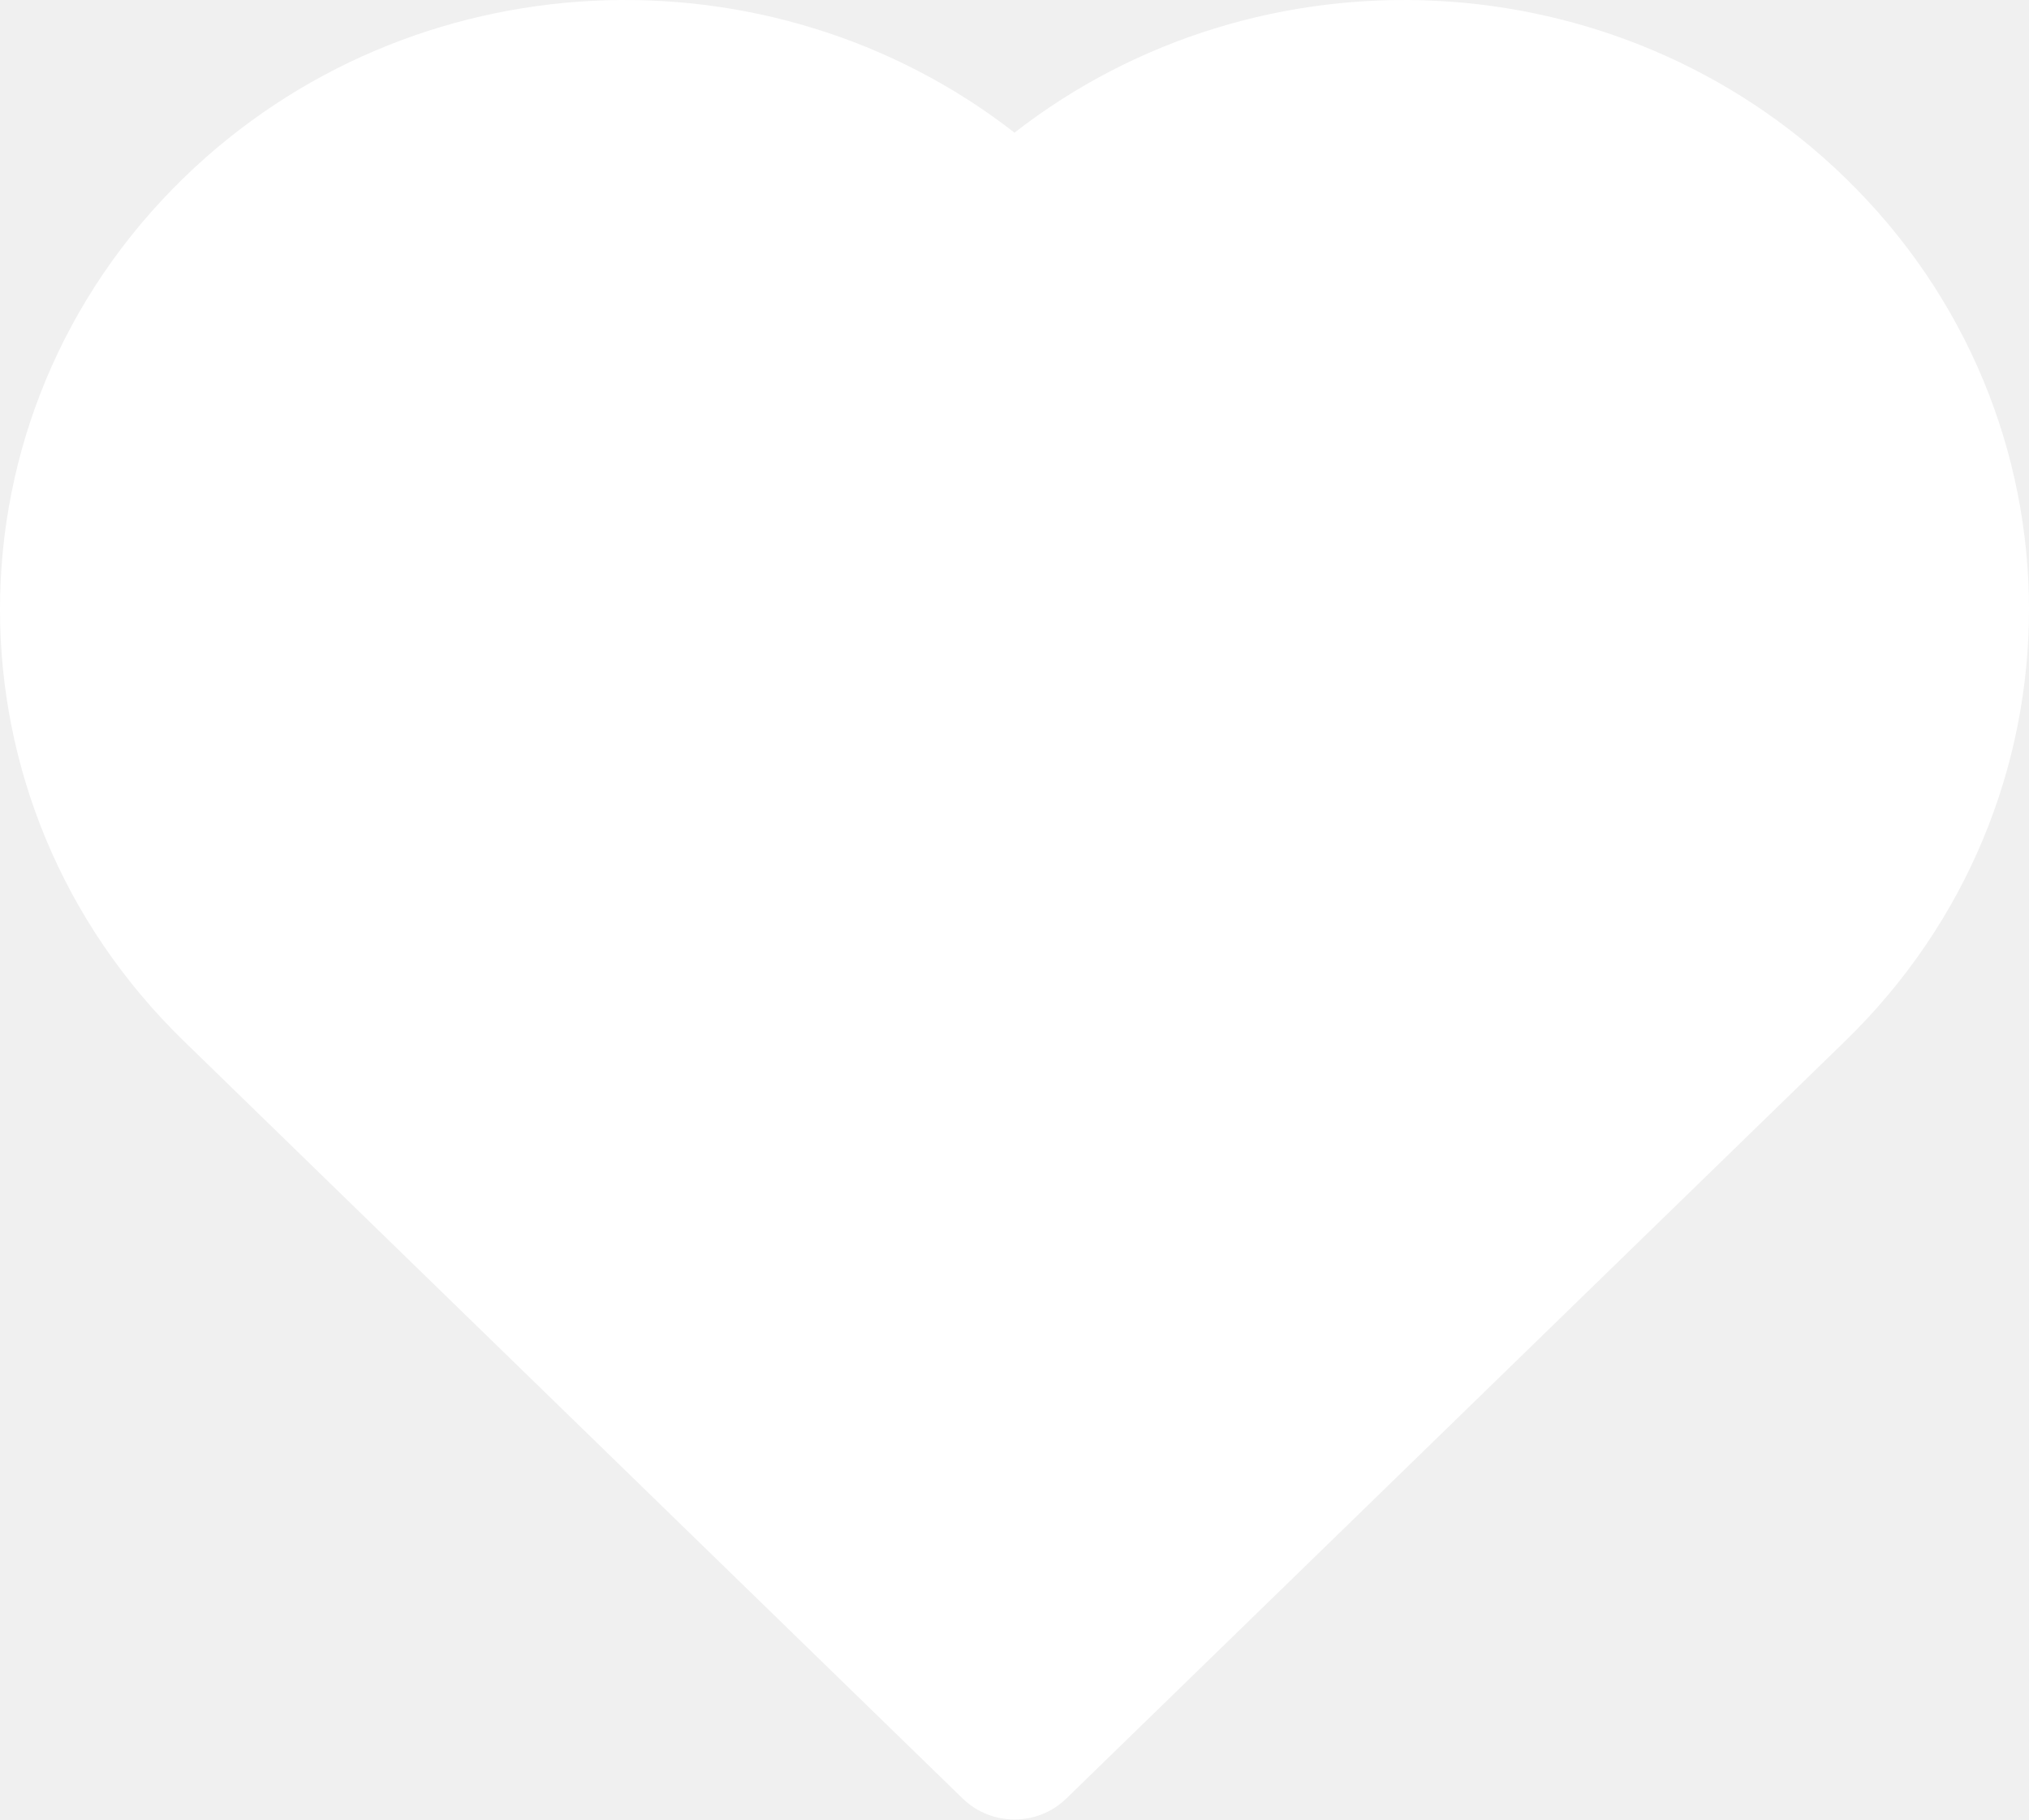
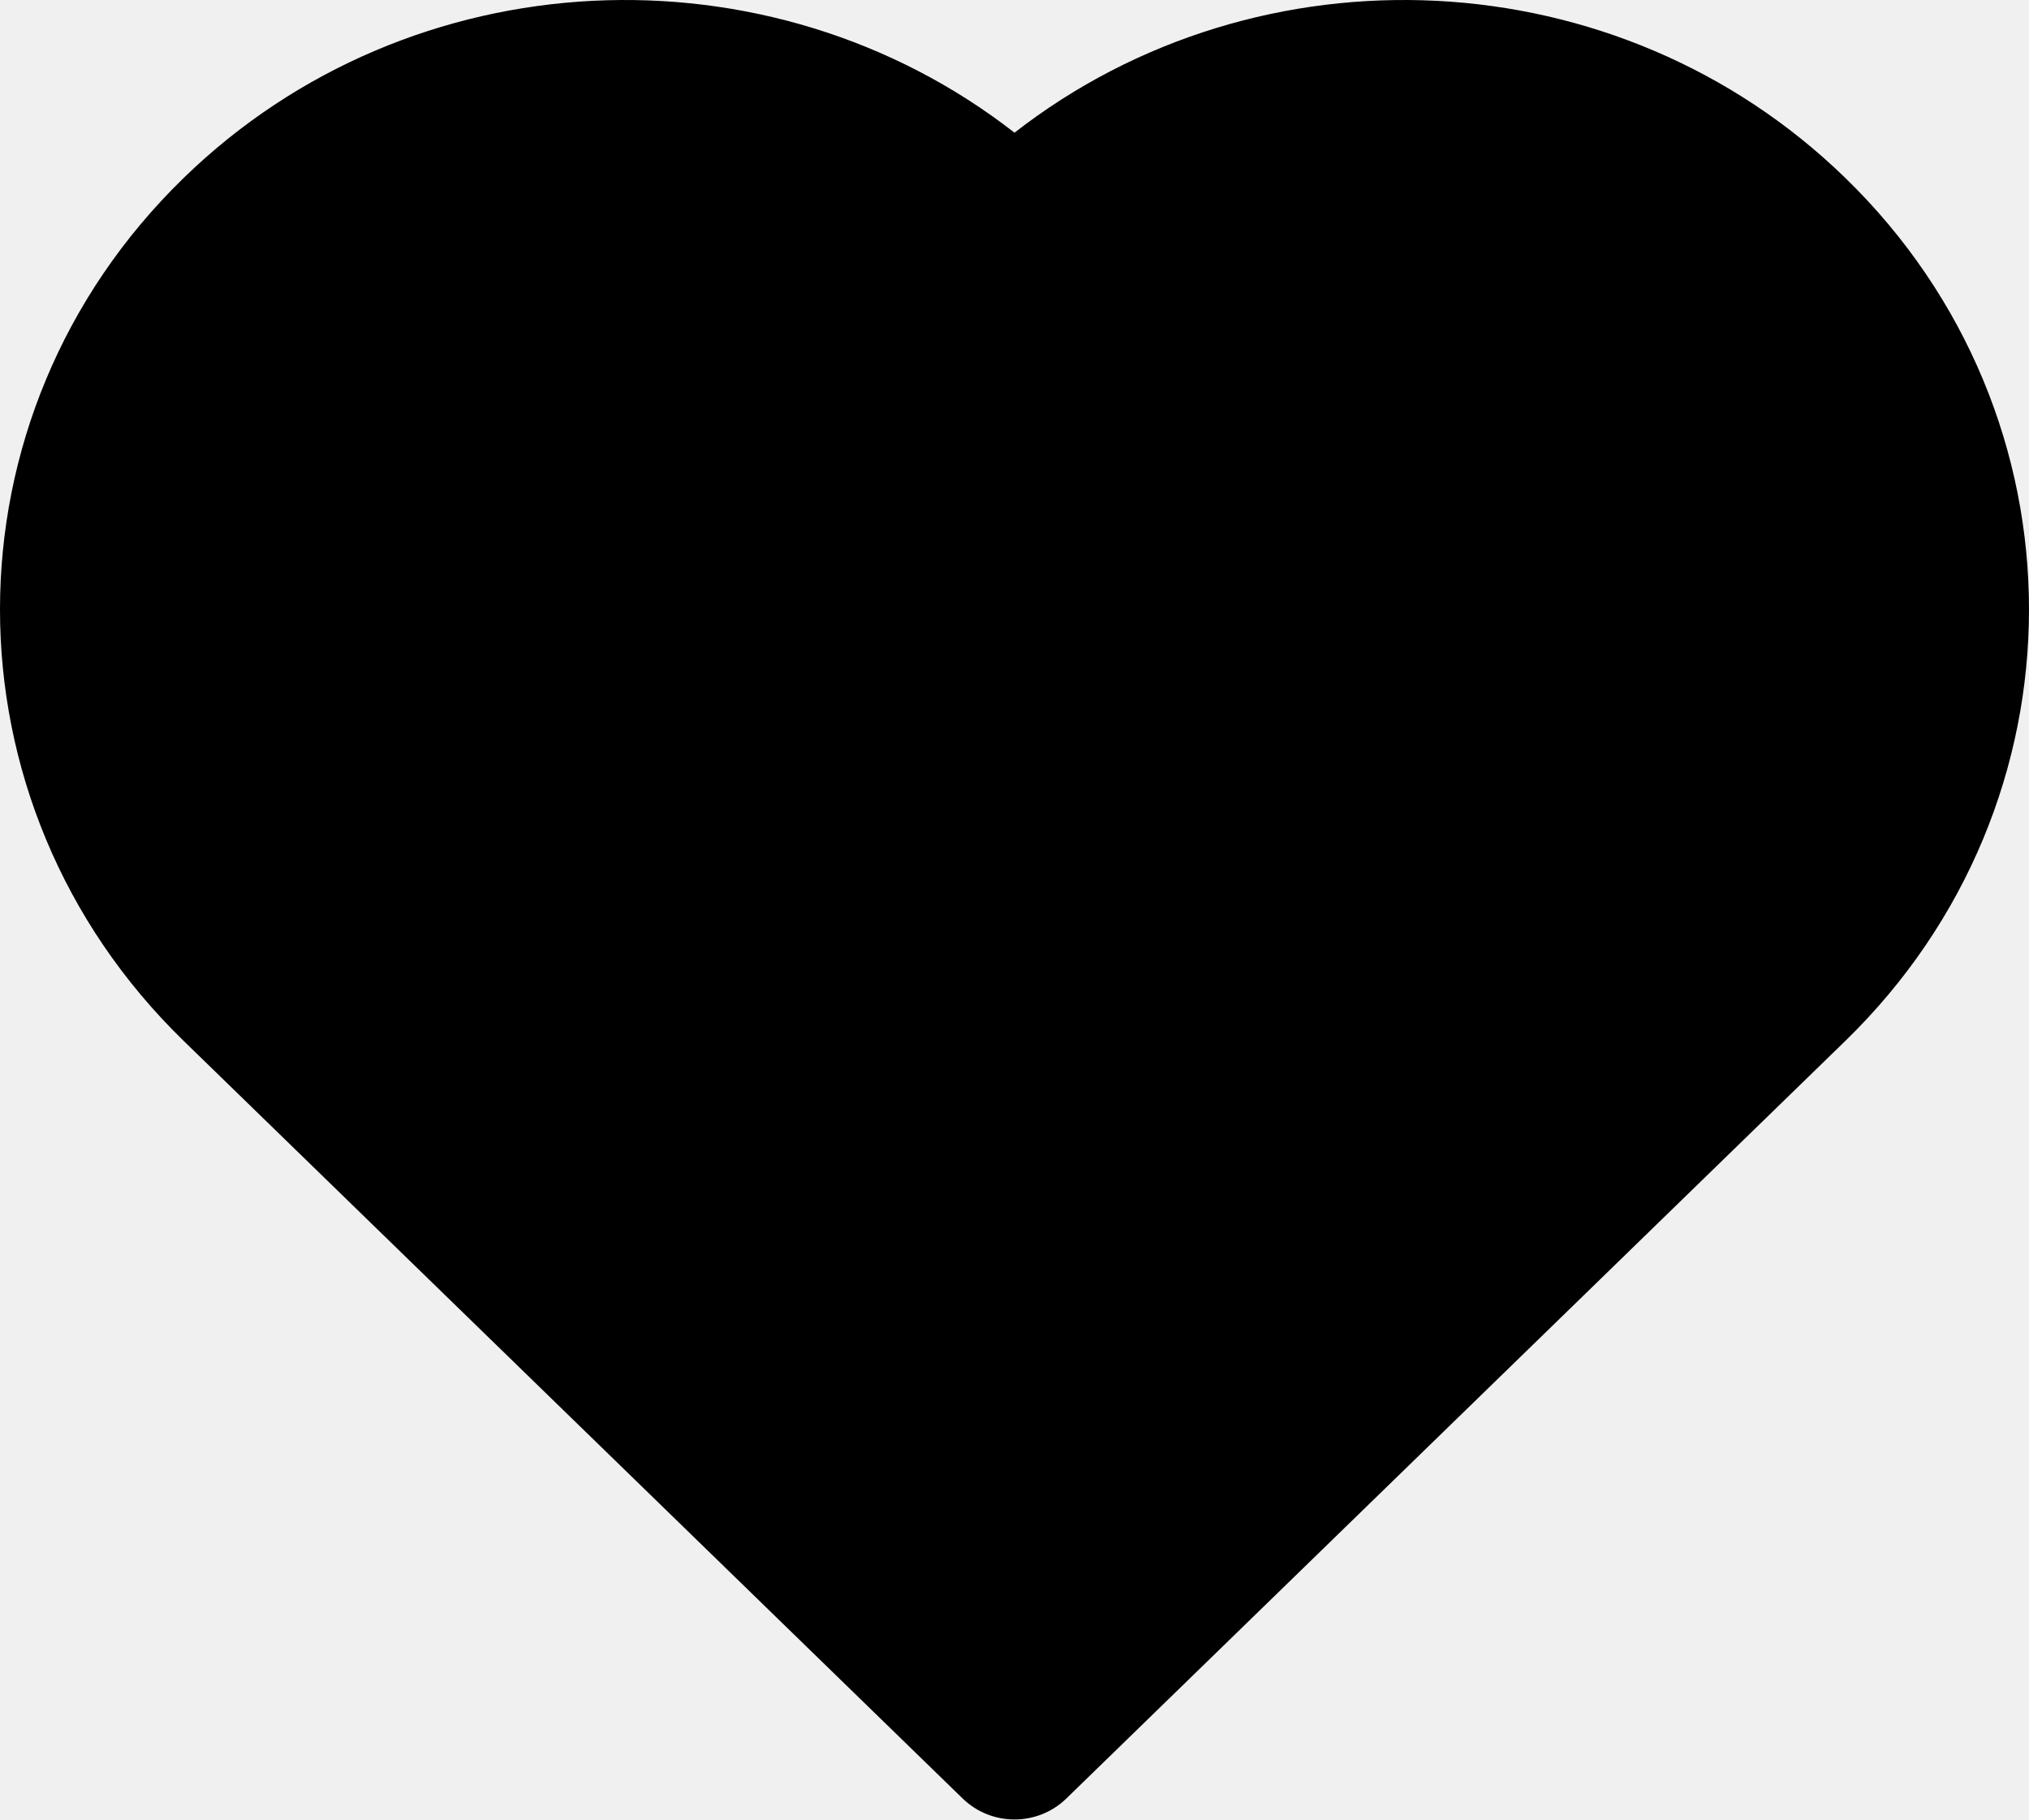
- <svg xmlns="http://www.w3.org/2000/svg" width="29" height="26" viewBox="0 0 29 26" fill="none">
-   <path d="M13.758 25.699C14.17 26.1 14.83 26.1 15.242 25.699L26.375 14.874C29.875 11.472 29.875 5.945 26.375 2.543C23.126 -0.616 18.004 -0.832 14.5 1.896C10.996 -0.832 5.874 -0.616 2.625 2.543C-0.875 5.945 -0.875 11.472 2.625 14.874L13.758 25.699Z" fill="white" />
+ <svg xmlns="http://www.w3.org/2000/svg" width="29" height="26" viewBox="0 0 29 26">
+   <path d="M13.758 25.699C14.17 26.1 14.83 26.1 15.242 25.699L26.375 14.874C29.875 11.472 29.875 5.945 26.375 2.543C23.126 -0.616 18.004 -0.832 14.5 1.896C10.996 -0.832 5.874 -0.616 2.625 2.543C-0.875 5.945 -0.875 11.472 2.625 14.874L13.758 25.699Z" fill="currentcolor" />
</svg>
